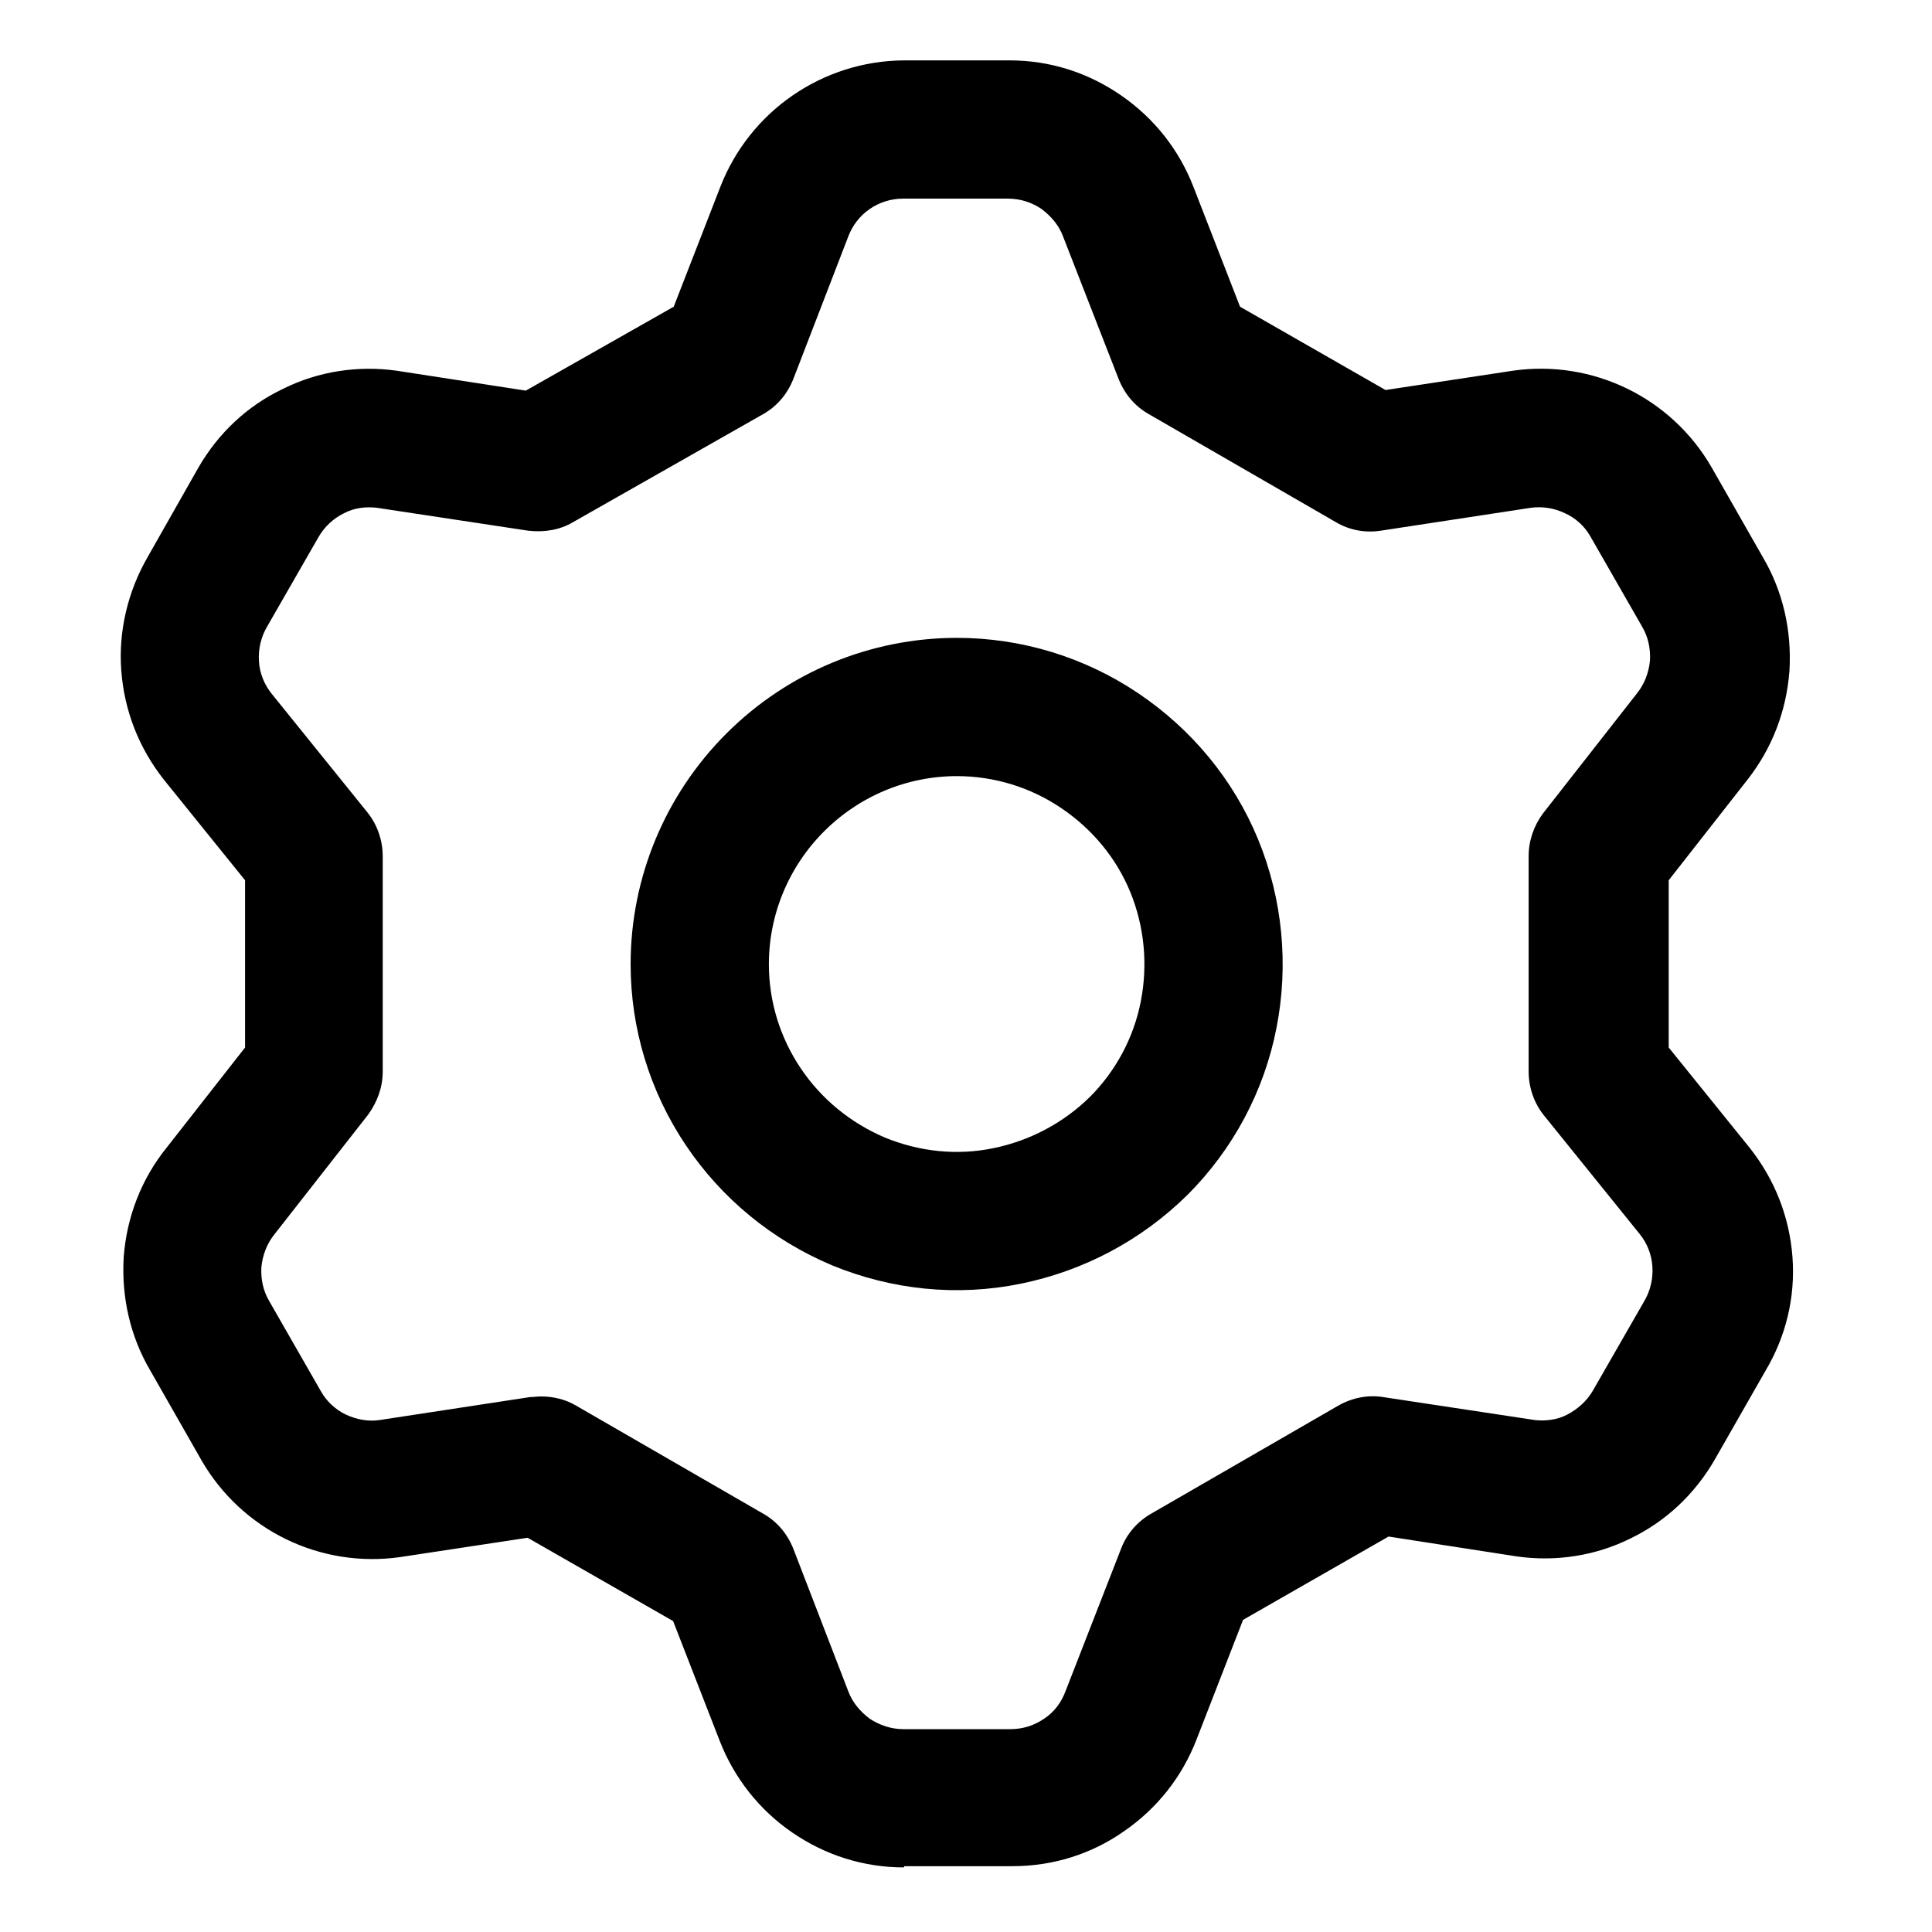
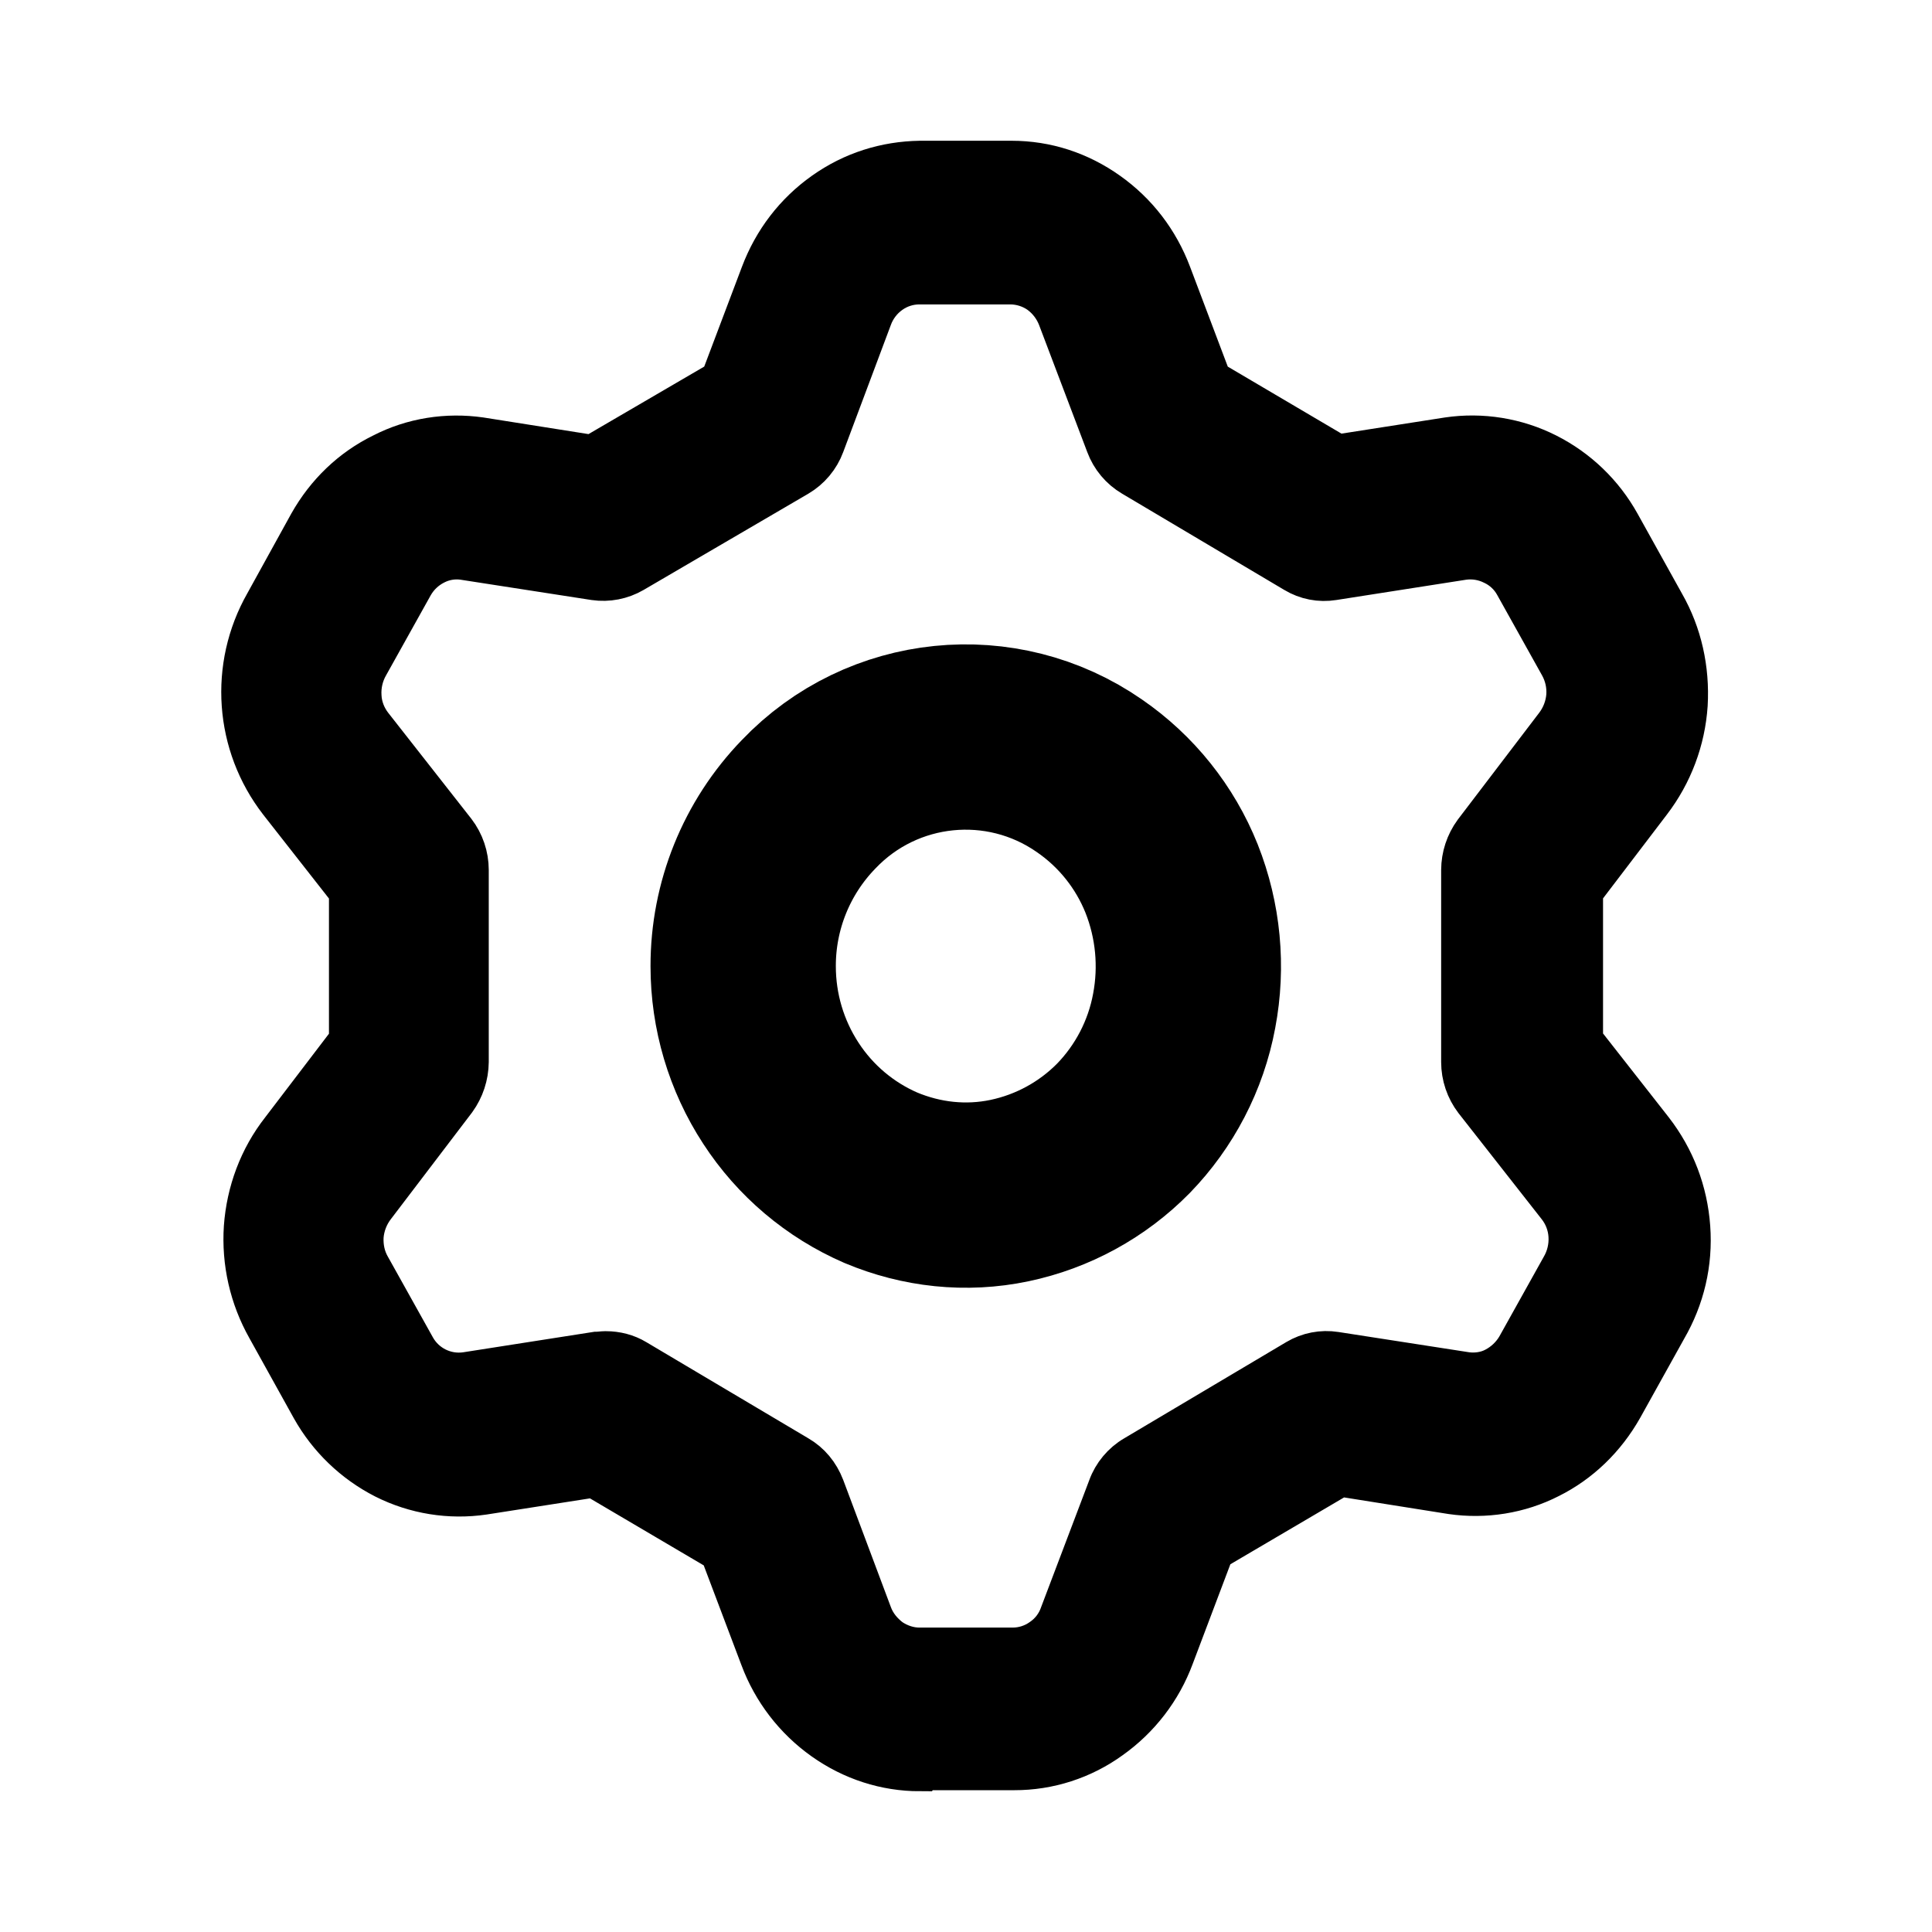
- <svg xmlns="http://www.w3.org/2000/svg" viewBox="0 0 32 32">
+ <svg xmlns="http://www.w3.org/2000/svg" viewBox="0 0 24 24">
  <g fill="none" fill-rule="evenodd">
-     <path d="M14.969 30.93c-.66 0-1.3-.2-1.85-.58-.54-.37-.96-.9-1.2-1.52l-.77-1.98-2.41-1.38-2.11.32a3.265 3.265 0 0 1-3.29-1.6l-.85-1.49c-.33-.56-.48-1.21-.44-1.88.05-.66.29-1.29.71-1.81l1.3-1.66v-2.77l-1.34-1.66c-.42-.53-.66-1.15-.71-1.81-.05-.66.11-1.32.44-1.89l.84-1.48c.33-.57.81-1.02 1.4-1.3.58-.29 1.24-.39 1.88-.3l2.14.33 2.45-1.39.77-1.98a3.287 3.287 0 0 1 3.04-2.1h1.75c.67 0 1.3.2 1.85.58.55.38.96.9 1.2 1.52l.77 1.98 2.41 1.38 2.11-.32a3.265 3.265 0 0 1 3.29 1.6l.85 1.49c.33.56.48 1.21.44 1.88-.05.67-.29 1.29-.7 1.81l-1.3 1.66v2.77l1.34 1.66c.42.53.66 1.15.71 1.81.05.67-.11 1.32-.45 1.89l-.84 1.47c-.33.57-.81 1.02-1.39 1.3-.58.29-1.24.39-1.88.3l-2.13-.33-2.41 1.38-.77 1.98c-.24.62-.65 1.14-1.2 1.52-.54.38-1.18.58-1.85.58h-1.79l-.01.02Zm-6-7.8c.2 0 .4.05.57.15l3.1 1.79c.23.13.4.33.5.58l.91 2.36c.07.19.2.34.36.46.17.11.36.17.55.17h1.78c.2 0 .39-.06.55-.17.17-.11.29-.27.36-.46l.92-2.36c.09-.24.27-.45.5-.58l3.1-1.79c.23-.13.49-.18.74-.14l2.51.38c.17.02.37 0 .54-.09.17-.09.32-.22.42-.39l.85-1.48a1 1 0 0 0 .14-.58.95.95 0 0 0-.21-.54l-1.59-1.97c-.16-.2-.25-.46-.25-.72v-3.57c0-.26.09-.51.24-.71l1.55-1.98c.13-.16.2-.35.22-.55.01-.2-.03-.39-.13-.56l-.86-1.5a.915.915 0 0 0-.42-.38.994.994 0 0 0-.56-.09l-2.49.38c-.26.04-.52-.01-.74-.14l-3.1-1.79c-.23-.13-.4-.33-.5-.58l-.92-2.36c-.07-.19-.2-.34-.36-.46a.99.99 0 0 0-.55-.17h-1.74a.967.967 0 0 0-.91.63l-.91 2.36c-.1.25-.27.45-.5.58l-3.15 1.79c-.22.13-.48.17-.74.14l-2.51-.38c-.18-.02-.37 0-.54.09a.99.99 0 0 0-.42.39l-.85 1.48a1 1 0 0 0-.14.58c.01.2.09.39.21.54l1.59 1.97c.16.2.25.46.25.72v3.57c0 .26-.09.5-.24.71l-1.55 1.98c-.13.16-.2.35-.22.55-.01.2.03.39.13.56l.86 1.5c.09.16.24.3.41.38.17.08.37.12.56.09l2.49-.38c.06 0 .12-.01.17-.01h.02Z" fill="currentColor" fill-rule="nonzero" />
-     <path d="M11.59 15.97c0 .84.25 1.66.72 2.36s1.13 1.24 1.91 1.57c.78.32 1.63.41 2.46.24.83-.17 1.58-.57 2.18-1.16.59-.59 1-1.35 1.16-2.18.16-.82.08-1.68-.24-2.46s-.87-1.44-1.57-1.91a4.23 4.23 0 0 0-2.36-.72c-1.13 0-2.21.45-3.01 1.25-.8.8-1.25 1.88-1.25 3.01Z" class="stroke-accent" stroke="currentColor" stroke-width="2.29" stroke-linecap="round" stroke-linejoin="round" />
+     <path d="M11.428 22c-.429 0-.845-.134-1.202-.388a2.18 2.18 0 0 1-.78-1.015l-.5-1.323-1.567-.923-1.37.214a2.07 2.07 0 0 1-1.236-.2 2.165 2.165 0 0 1-.903-.869l-.552-.995a2.254 2.254 0 0 1-.286-1.257c.032-.44.188-.862.461-1.21l.845-1.108v-1.851l-.87-1.11a2.233 2.233 0 0 1-.176-2.472l.546-.99c.214-.38.526-.68.91-.868.376-.194.805-.26 1.221-.2l1.391.22 1.592-.929.5-1.323c.156-.414.423-.762.78-1.015.358-.254.767-.381 1.196-.388h1.137c.436 0 .845.134 1.203.388.357.253.624.601.78 1.015l.5 1.323 1.566.923 1.371-.214a2.07 2.07 0 0 1 1.235.2c.383.194.695.495.903.869l.553.995c.214.375.312.809.286 1.257a2.236 2.236 0 0 1-.455 1.21l-.845 1.109v1.85l.87 1.11c.274.354.43.768.462 1.21.033.447-.071.881-.292 1.262l-.546.982c-.215.381-.527.682-.903.87-.377.193-.806.26-1.222.2l-1.384-.22-1.567.921-.5 1.323a2.172 2.172 0 0 1-.78 1.016 2.038 2.038 0 0 1-1.202.388h-1.163l-.007.013Zm-3.9-5.212c.13 0 .26.033.371.1l2.015 1.196c.15.087.26.22.325.388l.591 1.577c.046.127.13.227.234.307.11.074.234.114.358.114h1.156c.13 0 .254-.04.358-.114a.607.607 0 0 0 .234-.307l.598-1.577c.058-.16.175-.301.325-.388l2.014-1.196a.723.723 0 0 1 .481-.093l1.631.253c.11.014.24 0 .351-.06a.69.69 0 0 0 .273-.26l.552-.99a.683.683 0 0 0 .092-.387.645.645 0 0 0-.137-.36l-1.033-1.317a.793.793 0 0 1-.163-.481v-2.386a.81.81 0 0 1 .156-.474l1.008-1.323a.693.693 0 0 0 .142-.368.676.676 0 0 0-.084-.374l-.559-1.002a.601.601 0 0 0-.273-.254.63.63 0 0 0-.364-.06l-1.618.253a.709.709 0 0 1-.48-.093l-2.015-1.196a.755.755 0 0 1-.325-.388l-.598-1.577a.679.679 0 0 0-.234-.307.632.632 0 0 0-.358-.114h-1.13c-.13 0-.254.04-.358.114a.645.645 0 0 0-.234.307l-.591 1.577a.755.755 0 0 1-.325.388L7.867 7.112a.748.748 0 0 1-.481.093l-1.631-.253a.588.588 0 0 0-.351.06.65.65 0 0 0-.273.26l-.552.99a.684.684 0 0 0-.091.387c.006.133.058.26.136.36l1.033 1.317a.793.793 0 0 1 .163.481v2.386a.826.826 0 0 1-.156.474L4.657 14.99a.694.694 0 0 0-.143.368c-.007.133.019.26.084.374l.559 1.002a.621.621 0 0 0 .63.314l1.618-.253c.04 0 .078-.007.11-.007h.014Z" stroke="#000" stroke-width="0.503" fill="currentColor" fill-rule="nonzero" />
+     <path d="M9.232 12.003c0 .562.163 1.11.468 1.577a2.82 2.82 0 0 0 1.241 1.05c.507.213 1.06.273 1.599.16a2.793 2.793 0 0 0 1.417-.775c.383-.395.65-.902.753-1.457a2.961 2.961 0 0 0-.156-1.644 2.822 2.822 0 0 0-1.02-1.276 2.695 2.695 0 0 0-3.49.354 2.884 2.884 0 0 0-.812 2.011Z" stroke="currentColor" class="stroke-accent" stroke-width="2.302" stroke-linecap="round" stroke-linejoin="round" />
  </g>
</svg>
